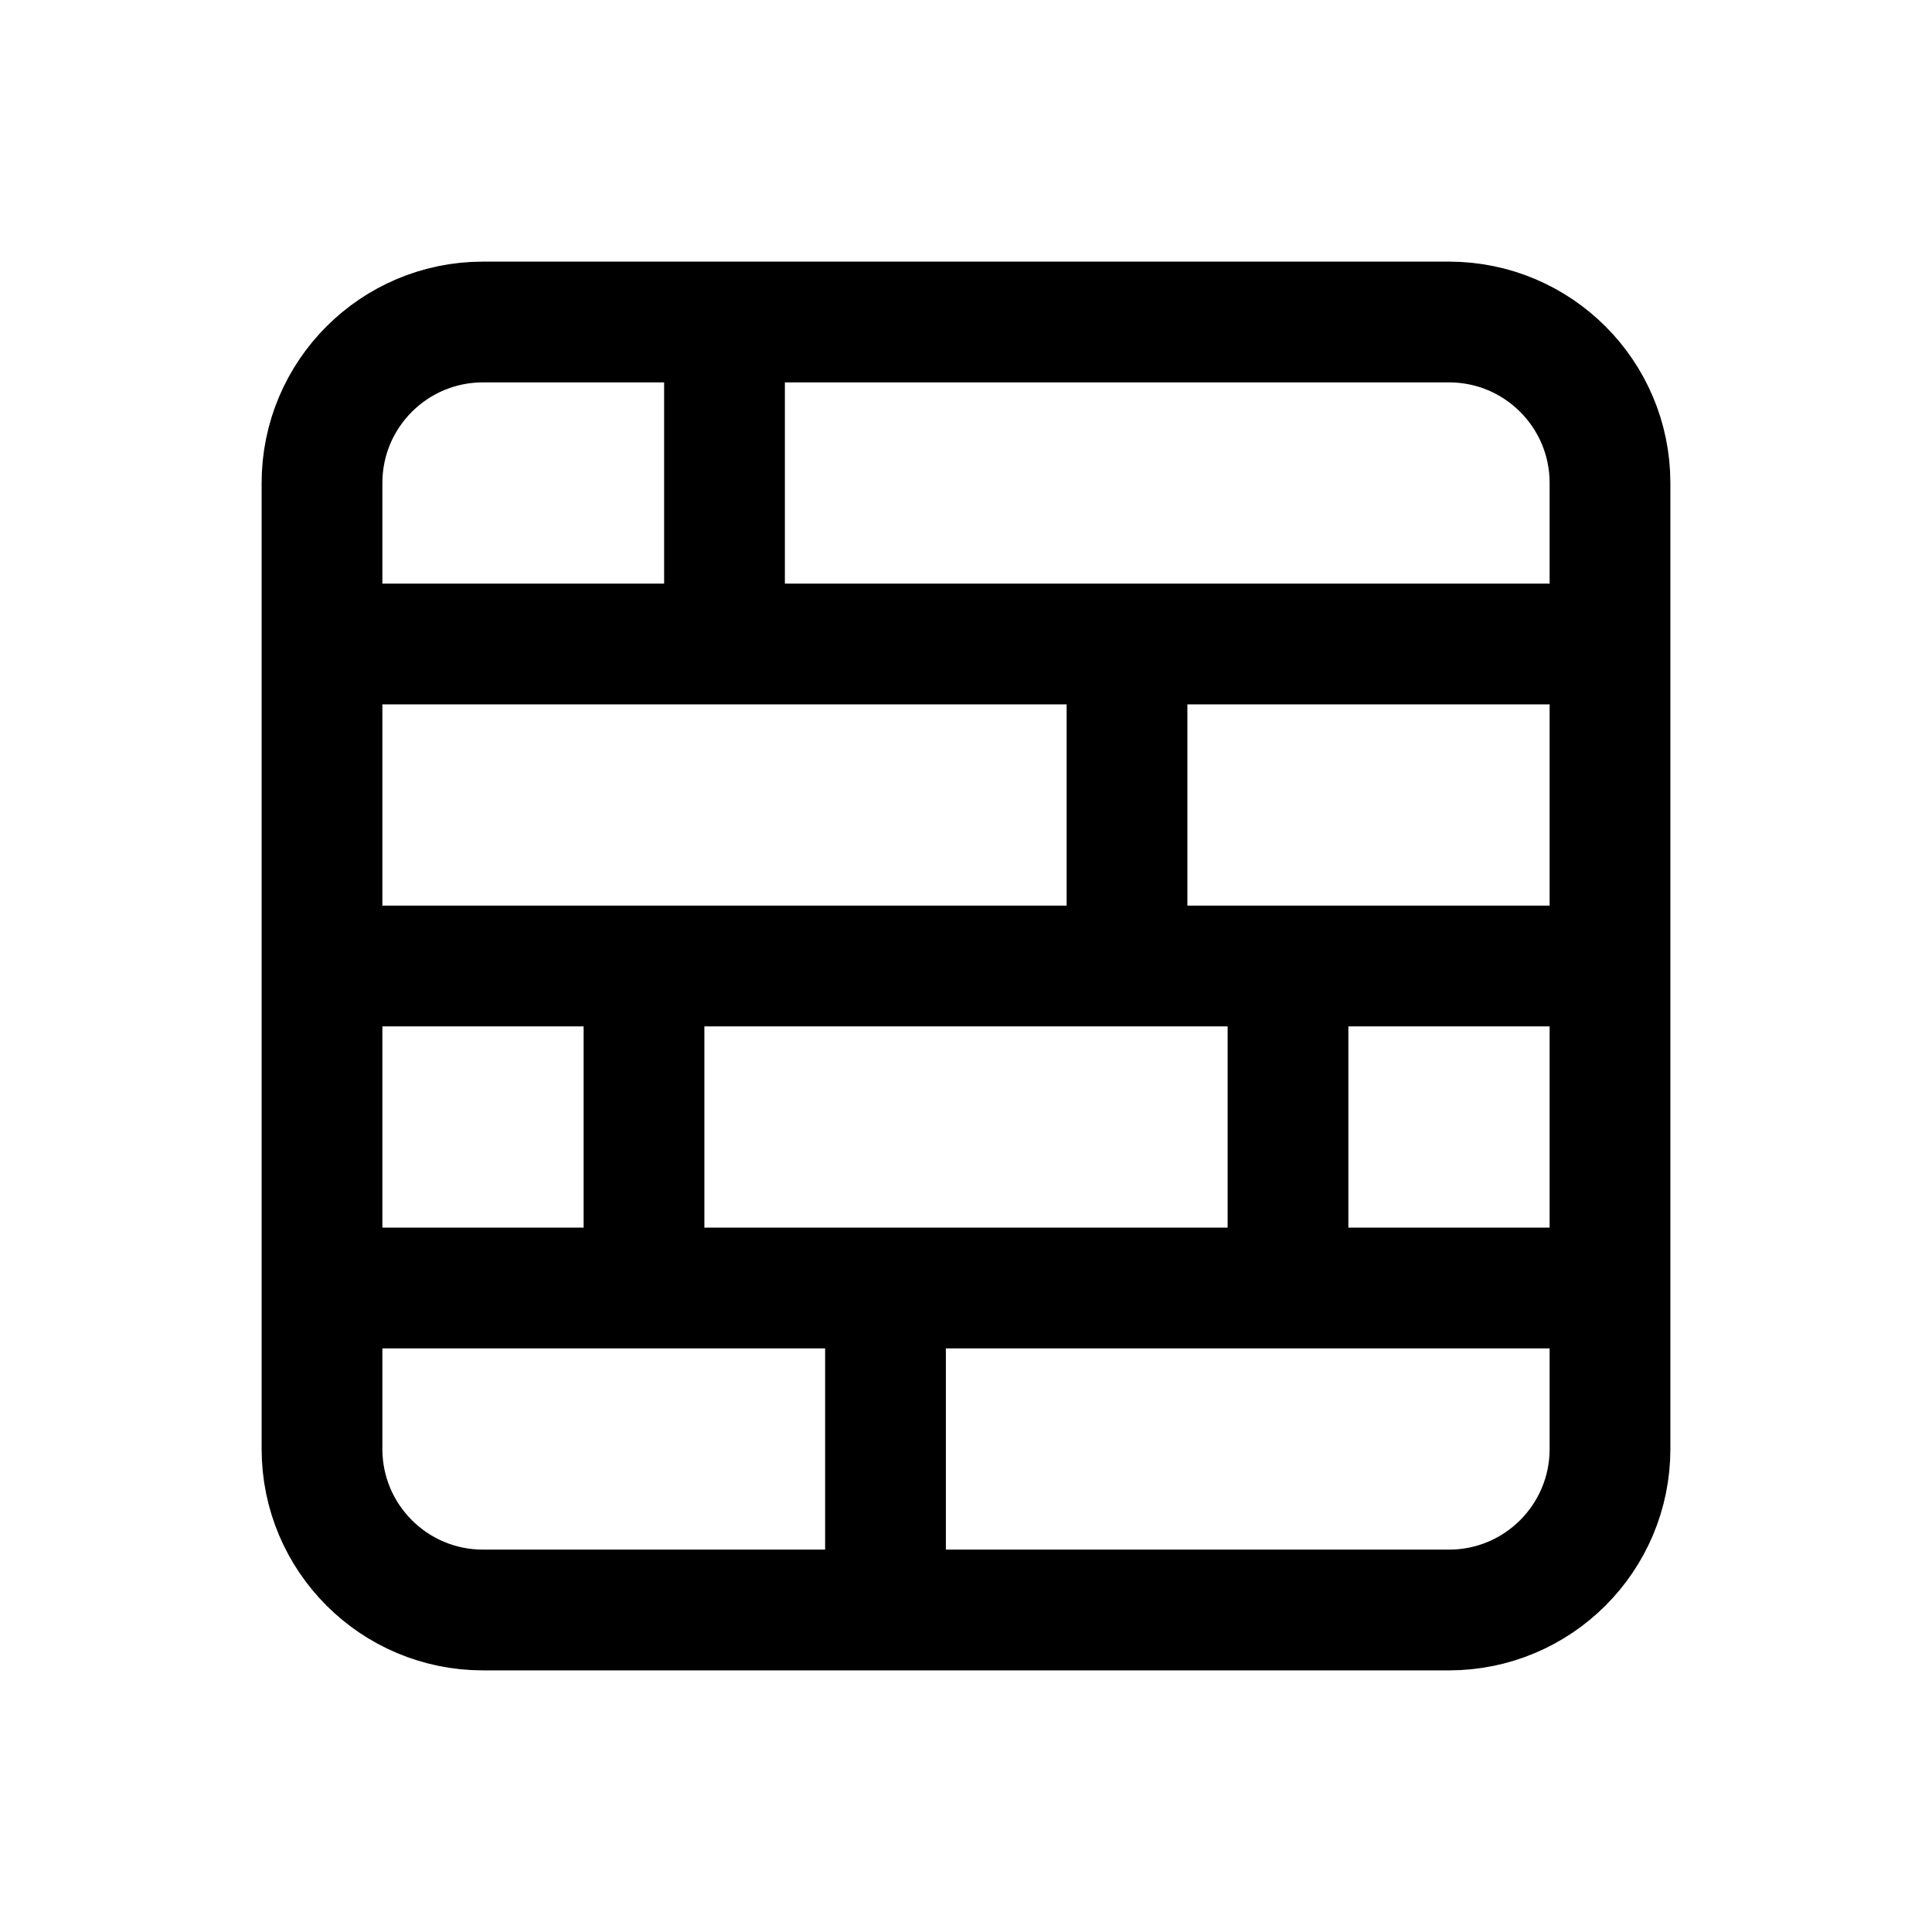
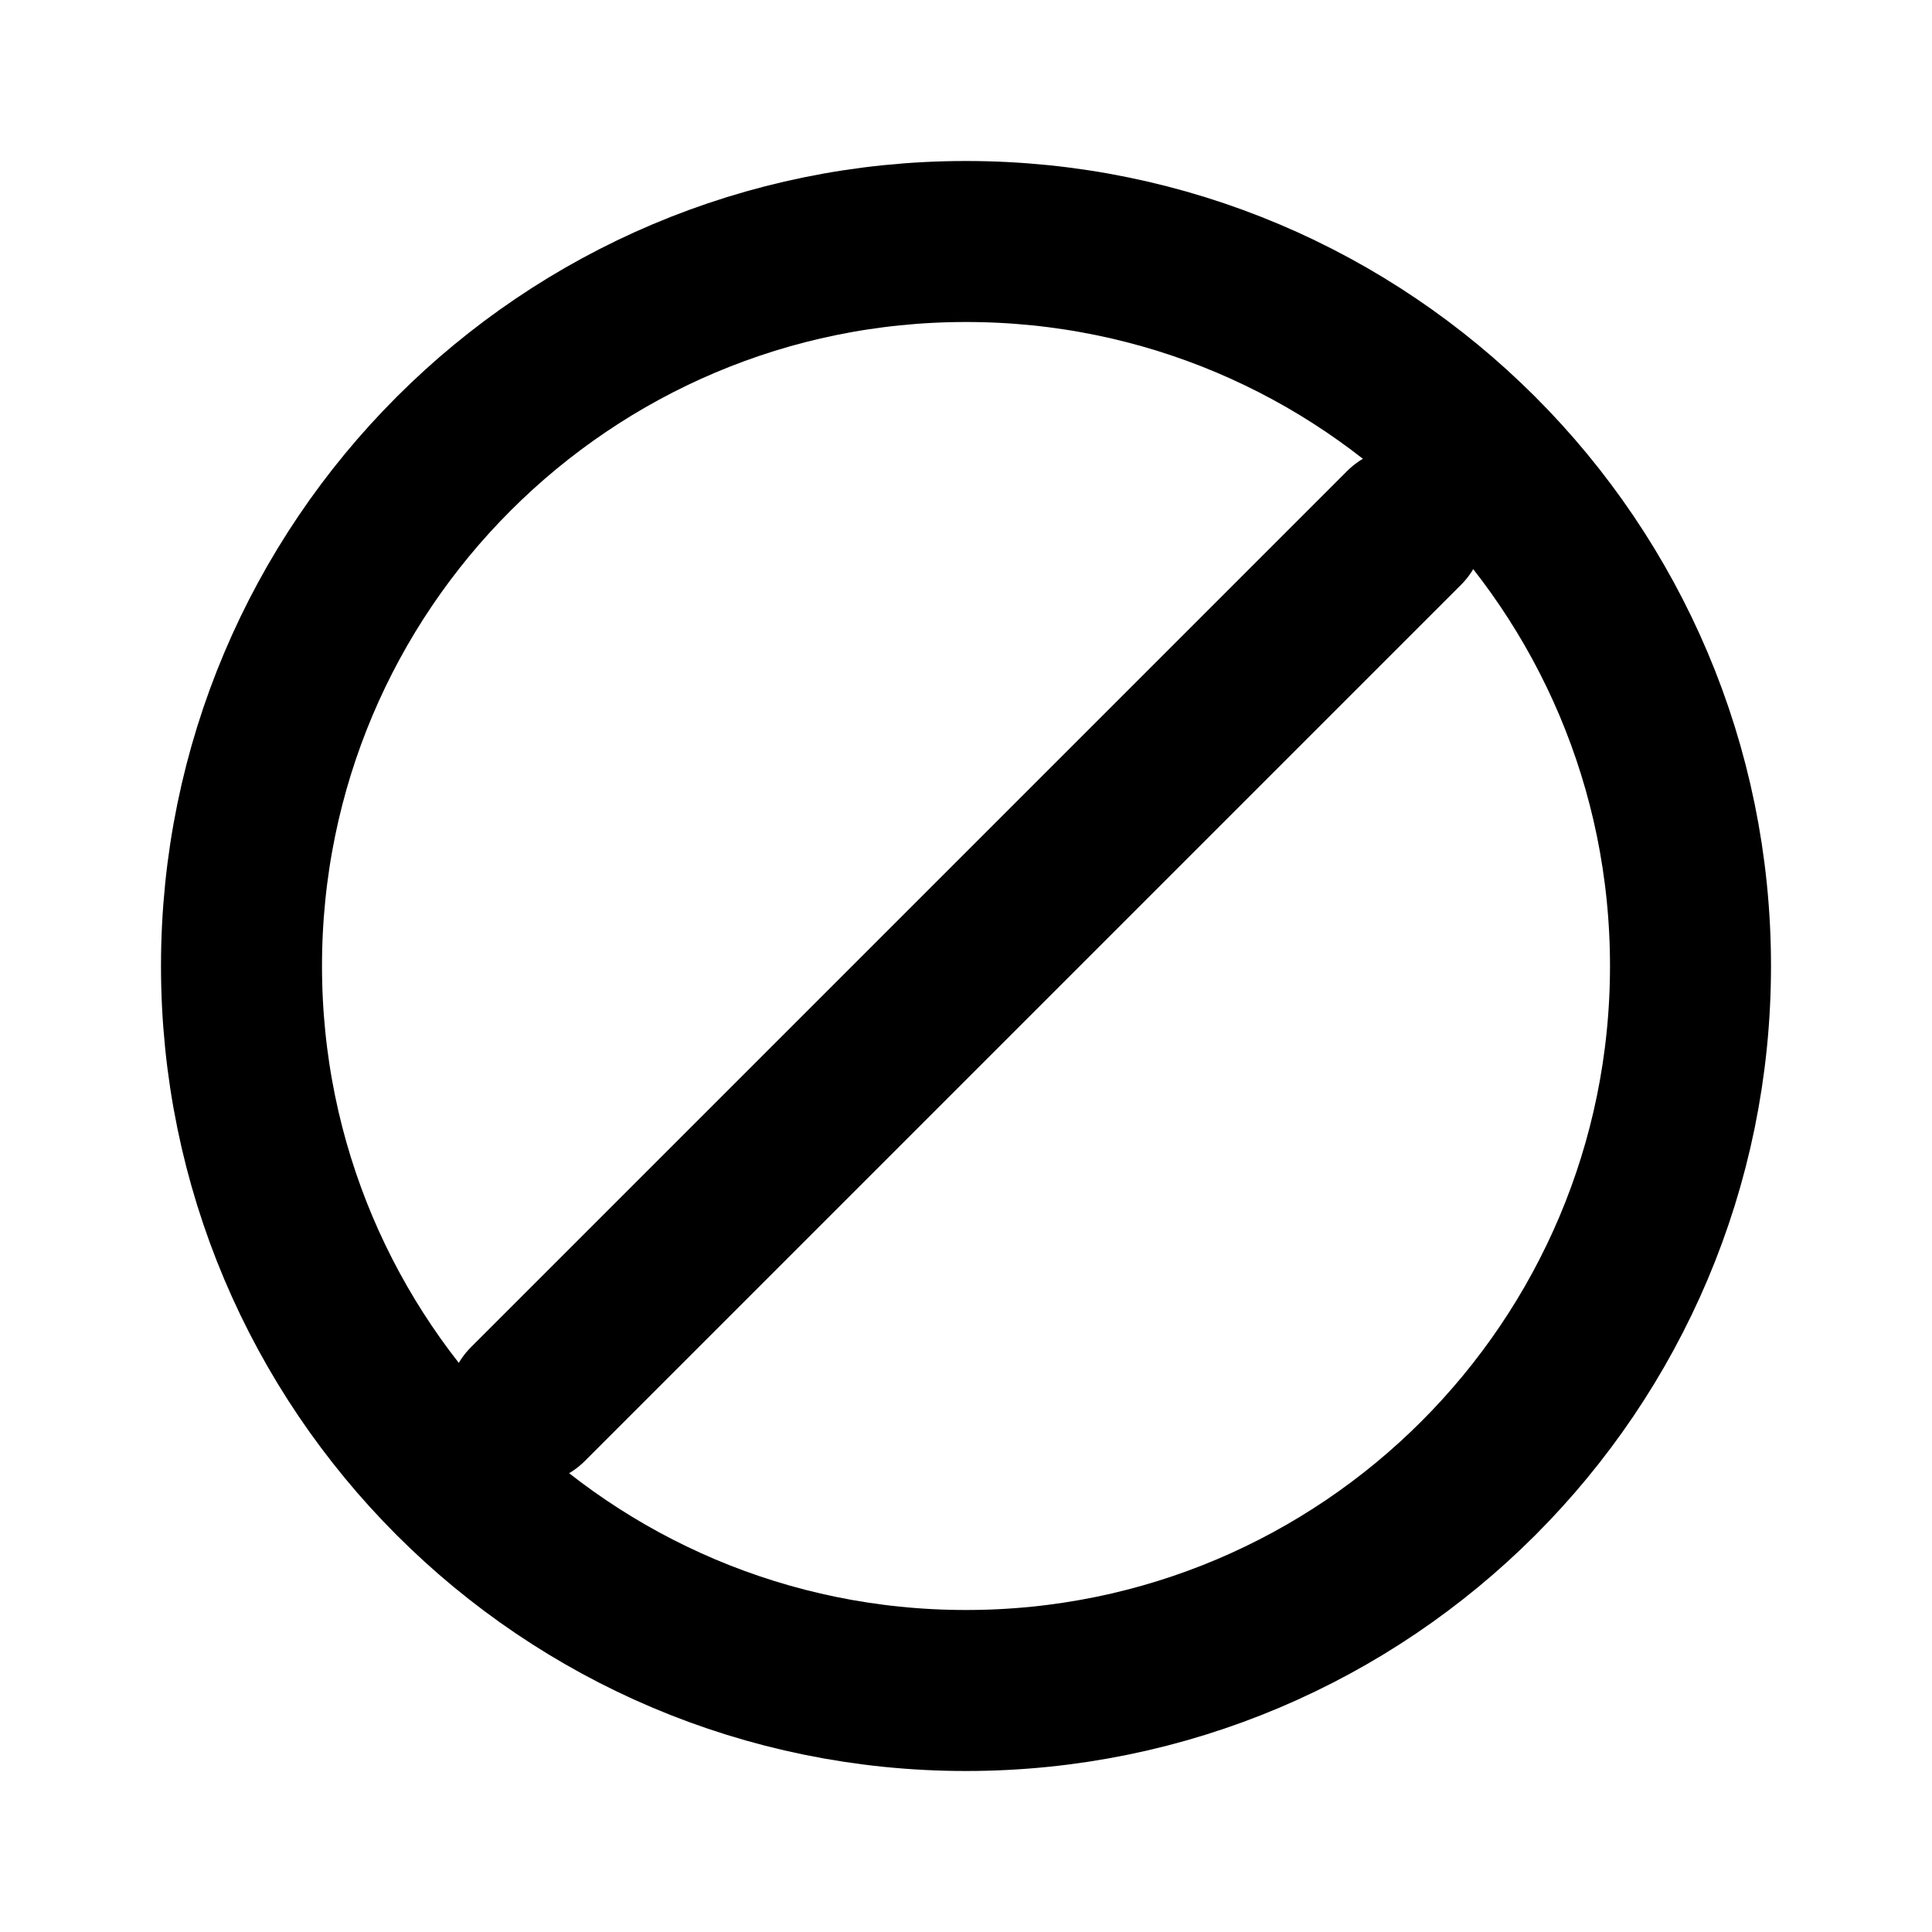
- <svg xmlns="http://www.w3.org/2000/svg" width="24" height="24" fill="none" stroke="currentColor" stroke-linecap="round" stroke-linejoin="round" stroke-width="1.5" class="icon icon-tabler icon-tabler-wall">
+ <svg xmlns="http://www.w3.org/2000/svg" width="24" height="24" fill="none" stroke="currentColor" stroke-linecap="round" stroke-linejoin="round" stroke-width="2" class="icon icon-tabler icon-tabler-forbid-2">
  <path stroke="none" d="M0 0h24v24H0z" />
-   <path d="M4 6a2 2 0 0 1 2-2h12a2 2 0 0 1 2 2v12a2 2 0 0 1-2 2H6a2 2 0 0 1-2-2zm0 2h16m0 4H4m0 4h16M9 4v4m5 0v4m-6 0v4m8-4v4m-5 0v4" />
+   <path d="M3 12a9 9 0 1 0 18 0 9 9 0 1 0-18 0" />
+   <path d="M6.558 17.442 17.442 6.558" style="stroke-width:2;stroke-dasharray:none" />
</svg>
